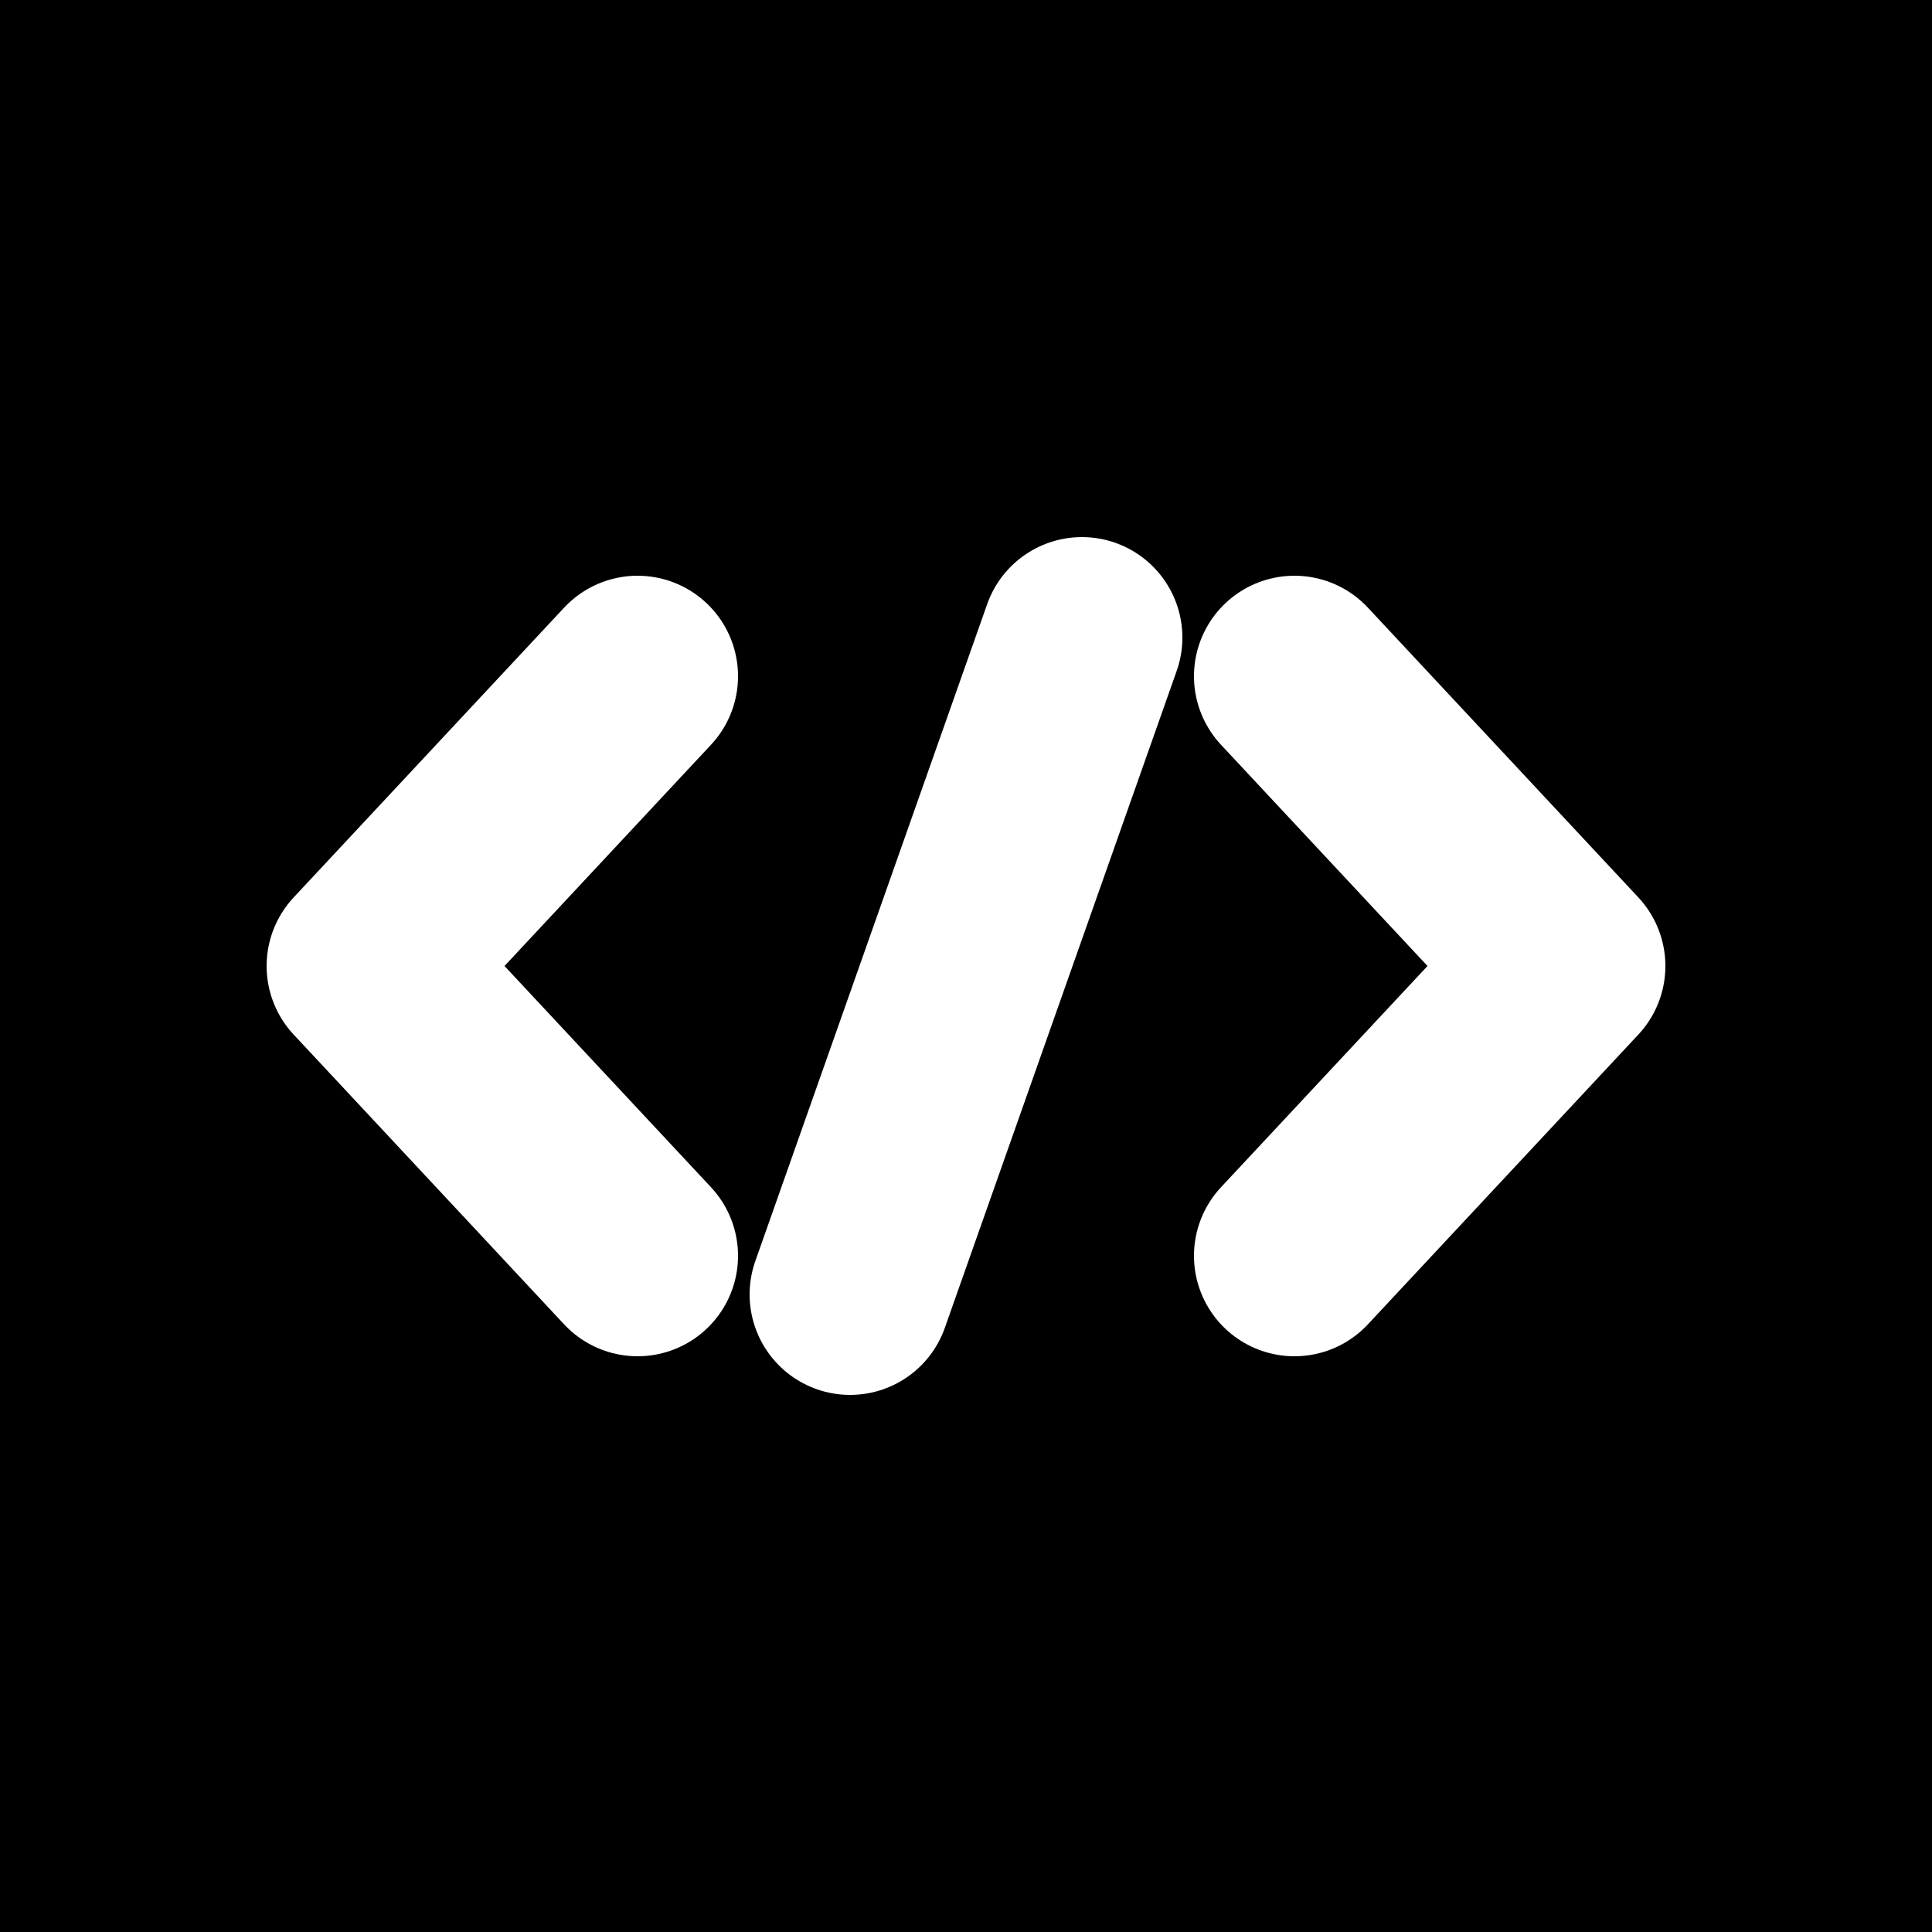
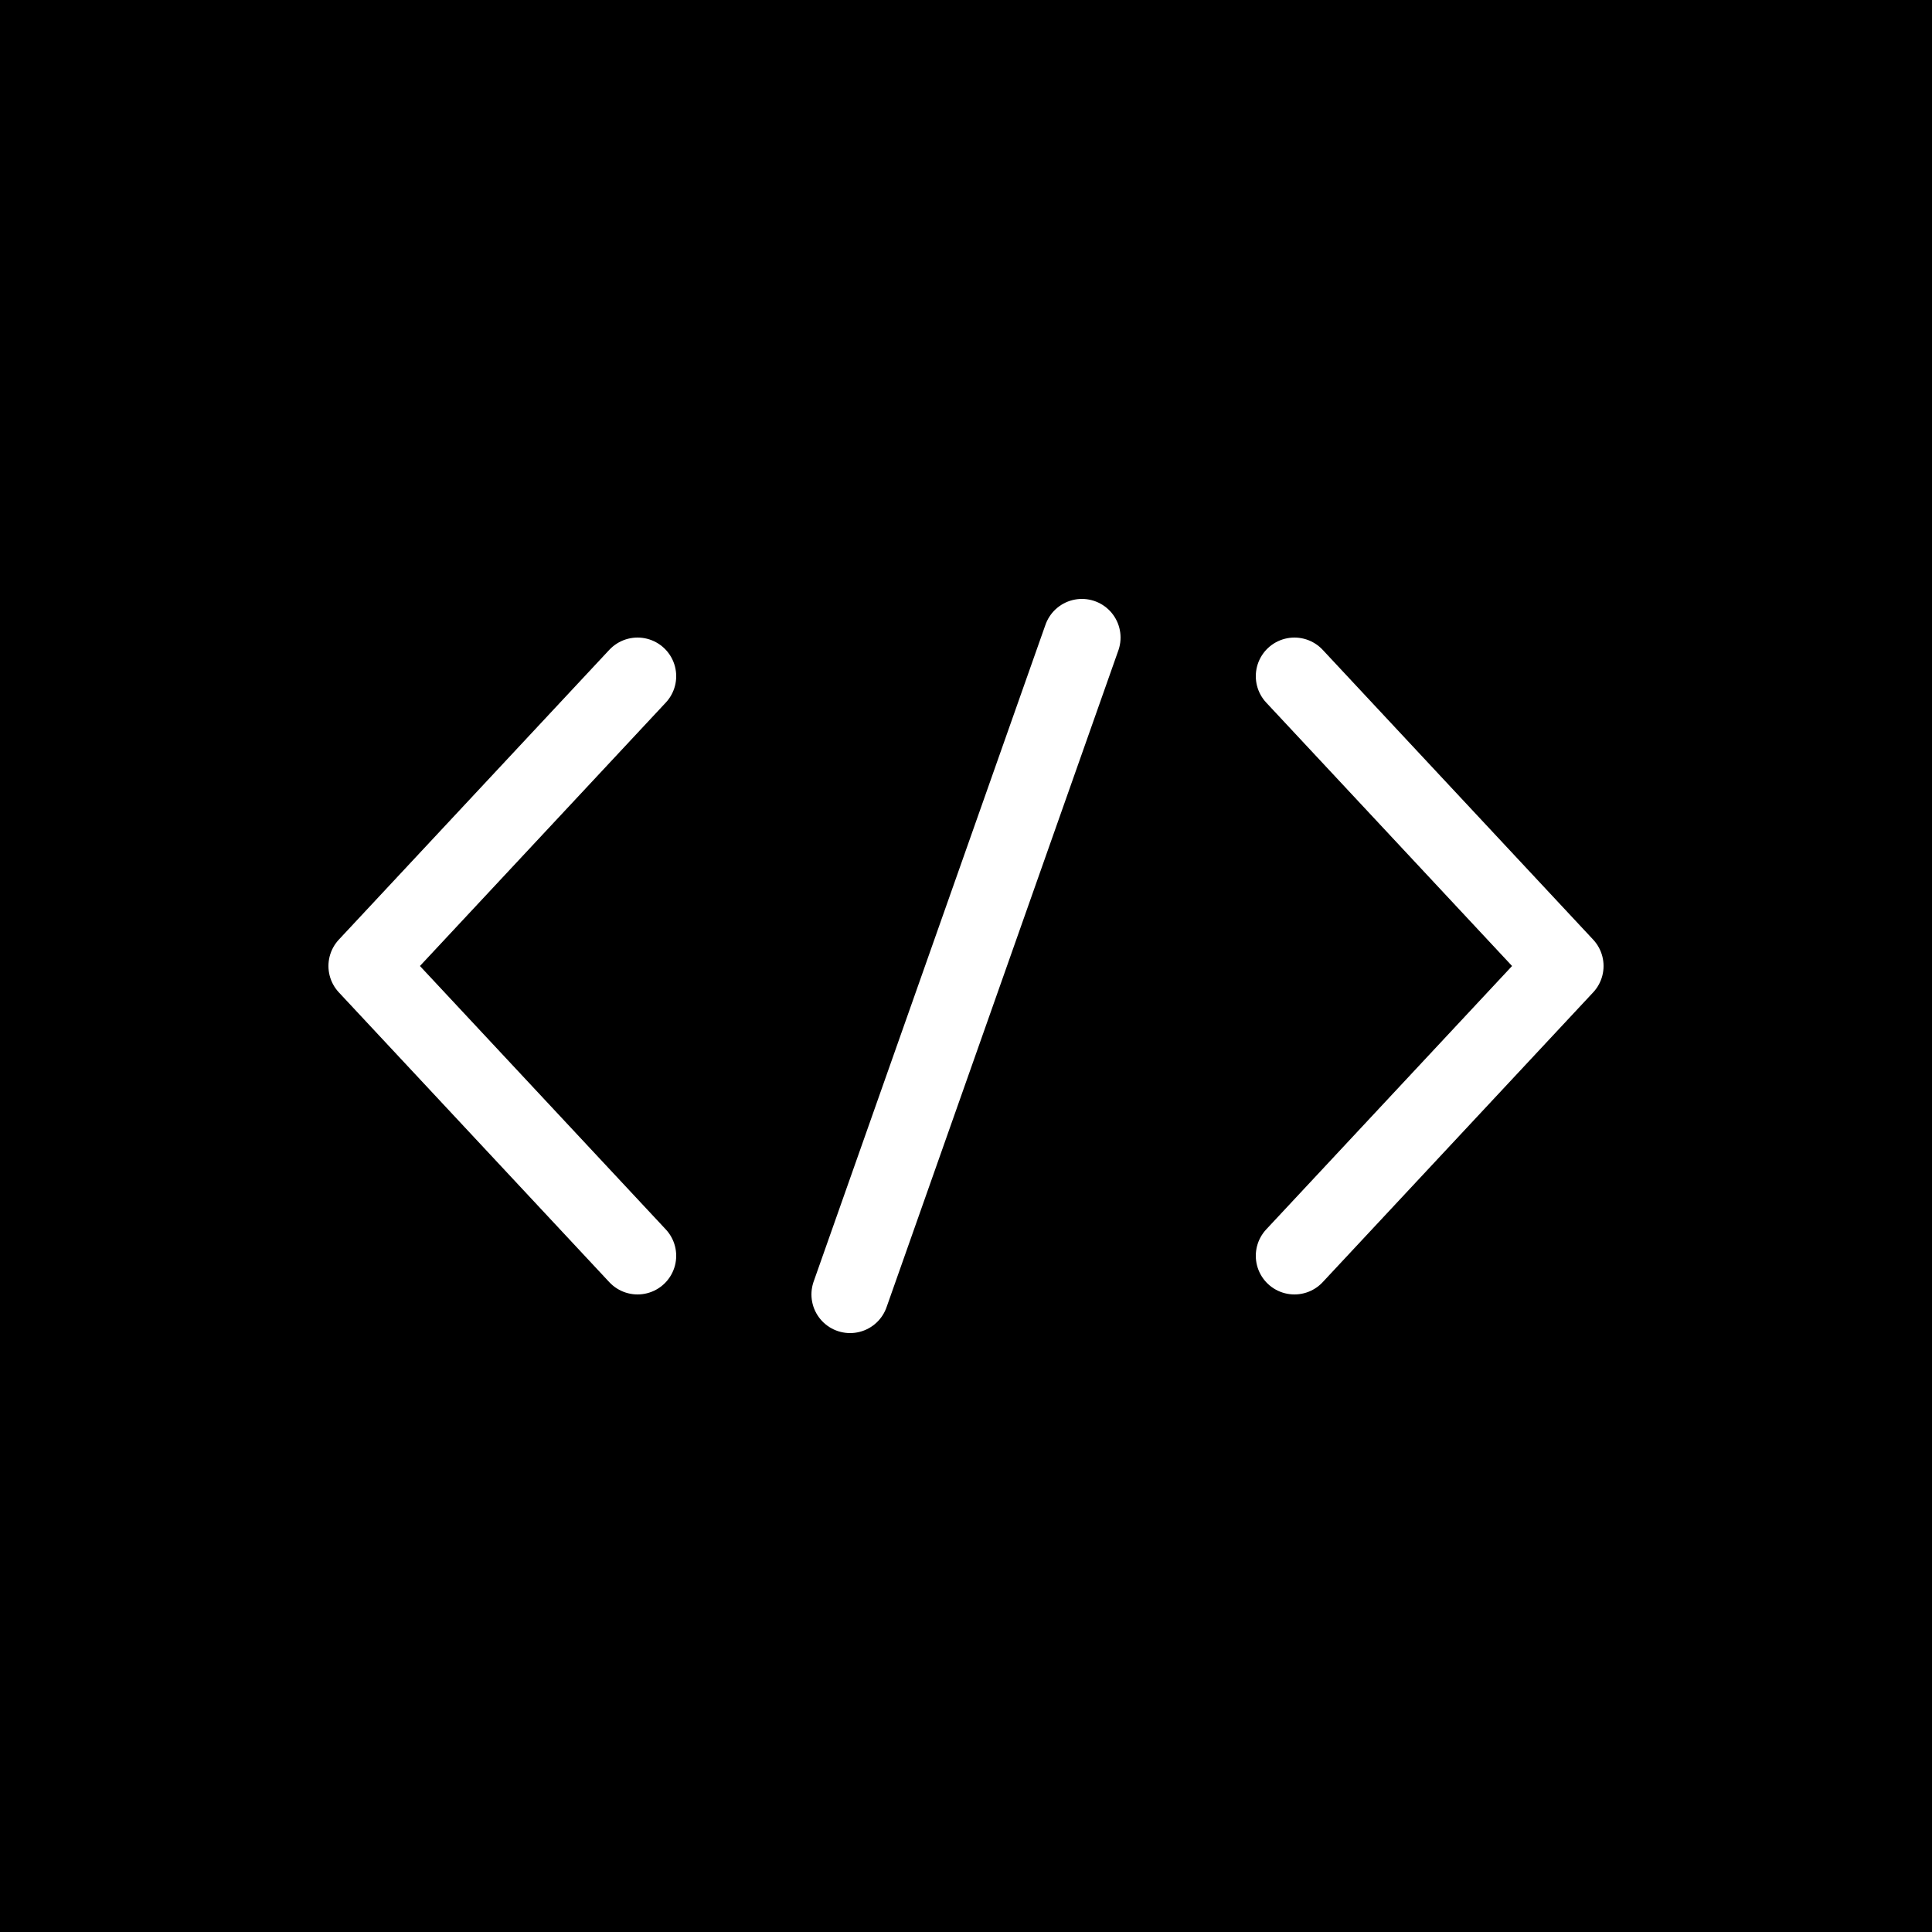
<svg xmlns="http://www.w3.org/2000/svg" viewBox="0 0 500 500">
  <rect width="500" height="500" rx="0" fill="#000000" />
-   <polyline points="165,175  95,250  165,325" fill="none" stroke="white" stroke-width="52" stroke-linecap="round" stroke-linejoin="round" />
-   <line x1="220" y1="335" x2="280" y2="165" stroke="white" stroke-width="52" stroke-linecap="round" />
-   <polyline points="335,175  405,250  335,325" fill="none" stroke="white" stroke-width="52" stroke-linecap="round" stroke-linejoin="round" />
+   <polyline points="165,175  95,250  165,325" fill="none" stroke="white" stroke-width="20" stroke-linecap="round" stroke-linejoin="round" />
+   <line x1="220" y1="335" x2="280" y2="165" stroke="white" stroke-width="20" stroke-linecap="round" />
+   <polyline points="335,175  405,250  335,325" fill="none" stroke="white" stroke-width="20" stroke-linecap="round" stroke-linejoin="round" />
</svg>
